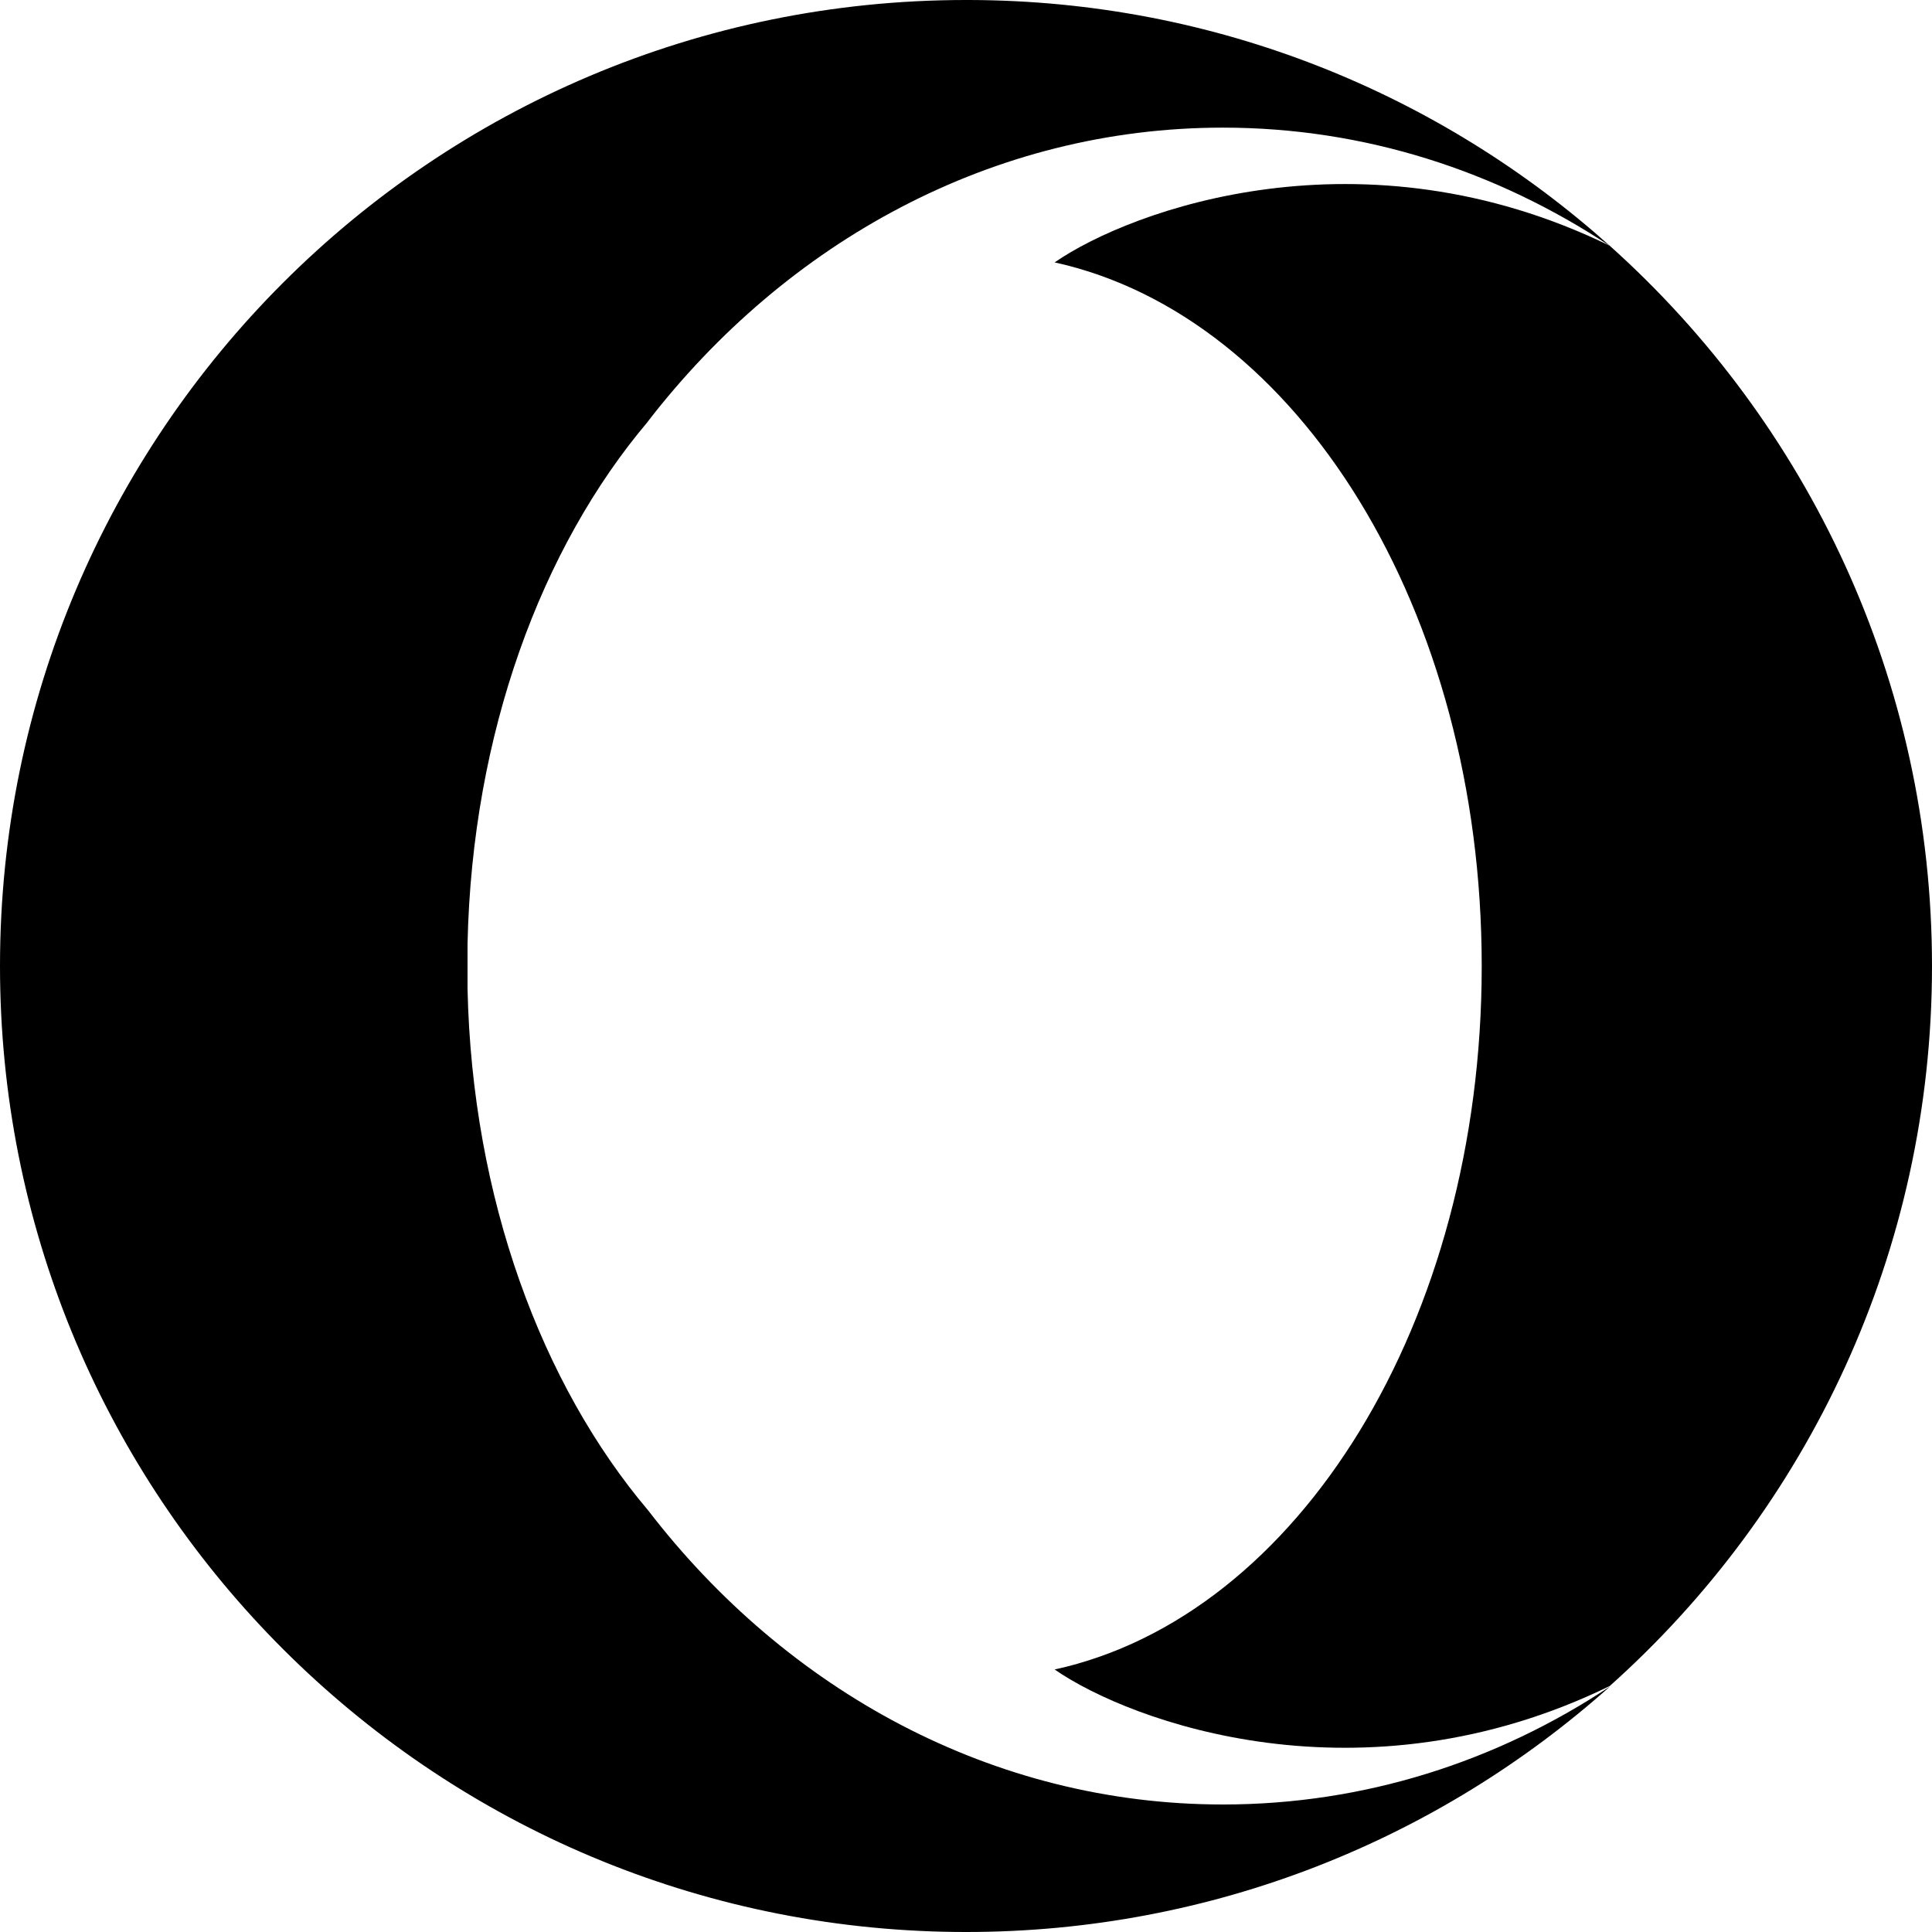
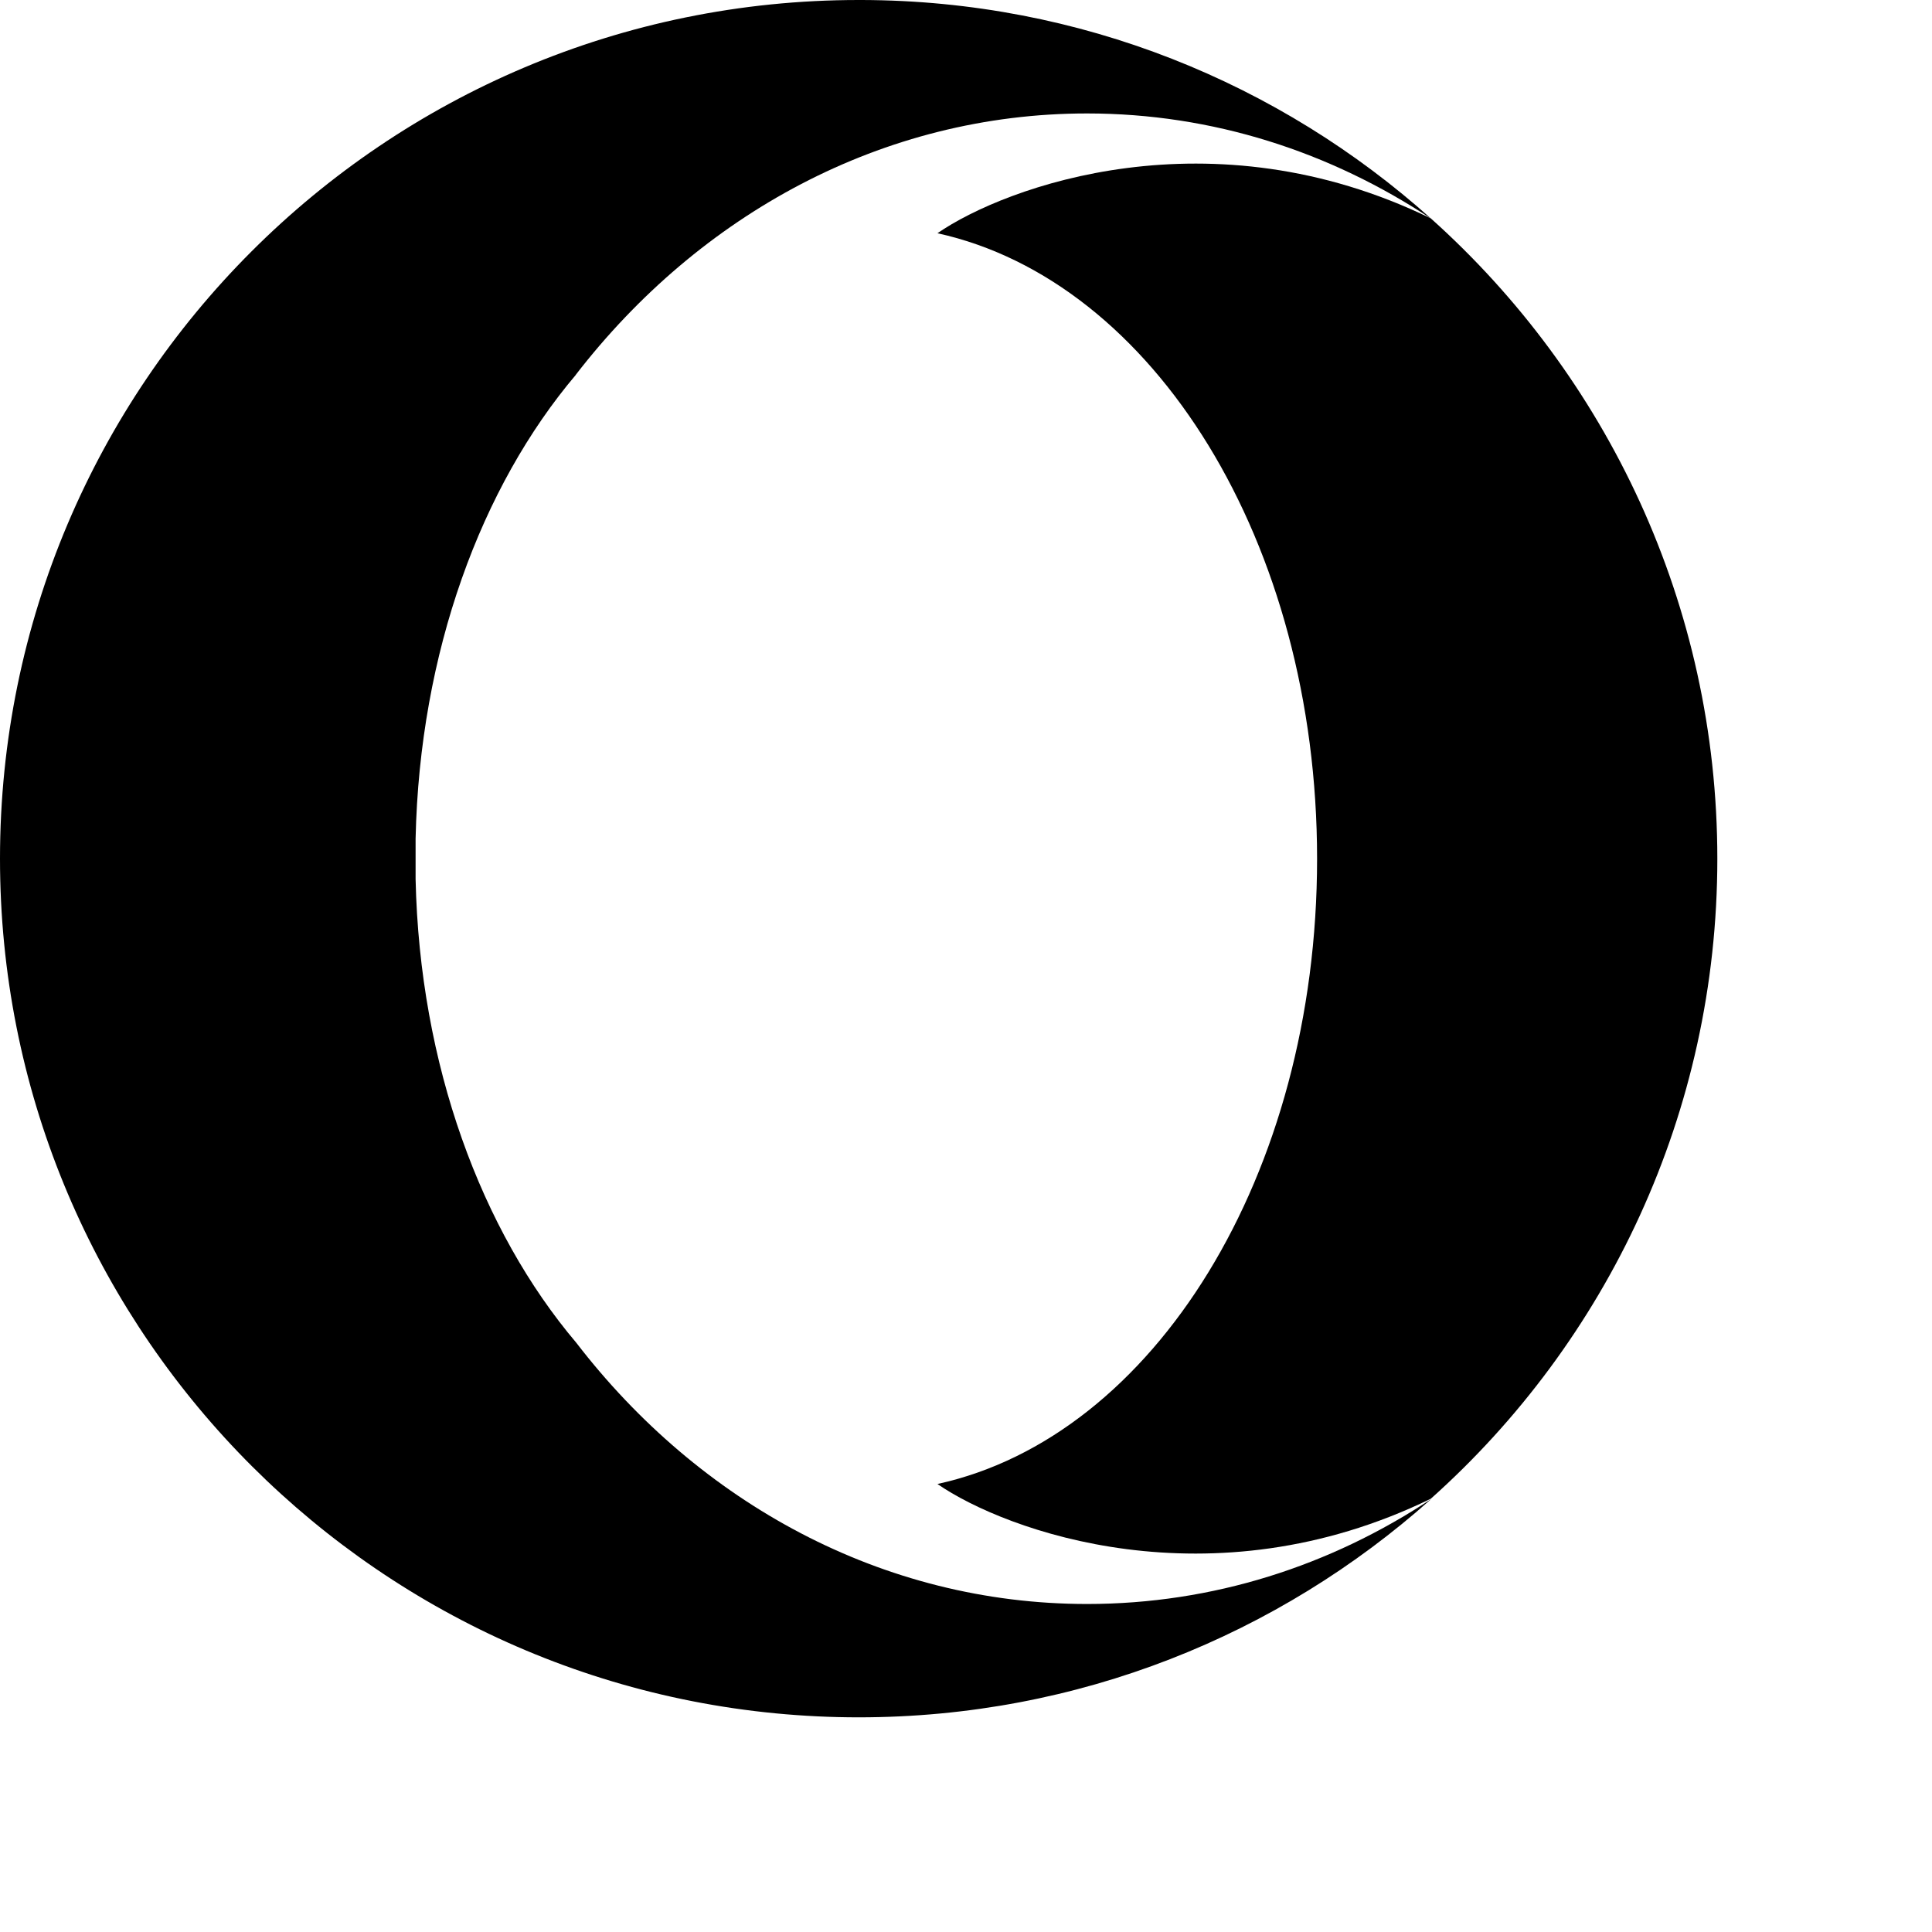
- <svg xmlns="http://www.w3.org/2000/svg" stroke="currentColor" fill="currentColor" stroke-width="0" version="1.1" viewBox="0 0 16 16" height="1em" width="1em">
+ <svg xmlns="http://www.w3.org/2000/svg" stroke="currentColor" fill="currentColor" stroke-width="0" version="1.1" viewBox="0 0 18 18" width="24" height="24">
  <path d="M16 8v0 0c0 2.369-1.031 4.5-2.669 5.963-2.053 1-3.966 0.3-4.597-0.137 2.016-0.441 3.537-2.878 3.537-5.825s-1.522-5.384-3.537-5.828c0.634-0.438 2.547-1.137 4.597-0.138 1.637 1.466 2.669 3.597 2.669 5.966v0 0z" />
  <path d="M5.366 3.491c-0.884 1.044-1.456 2.587-1.494 4.322 0 0.003 0 0.372 0 0.378 0.038 1.731 0.613 3.275 1.497 4.319 1.147 1.491 2.853 2.434 4.759 2.434 1.172 0 2.269-0.356 3.206-0.978-1.419 1.266-3.287 2.034-5.334 2.034-0.128 0-0.256-0.003-0.381-0.009-4.241-0.2-7.619-3.7-7.619-7.991 0-4.419 3.581-8 8-8 0.009 0 0.019 0 0.031 0 2.037 0.006 3.894 0.775 5.303 2.038-0.938-0.622-2.034-0.981-3.206-0.981-1.906 0-3.612 0.944-4.763 2.434z" />
</svg>
